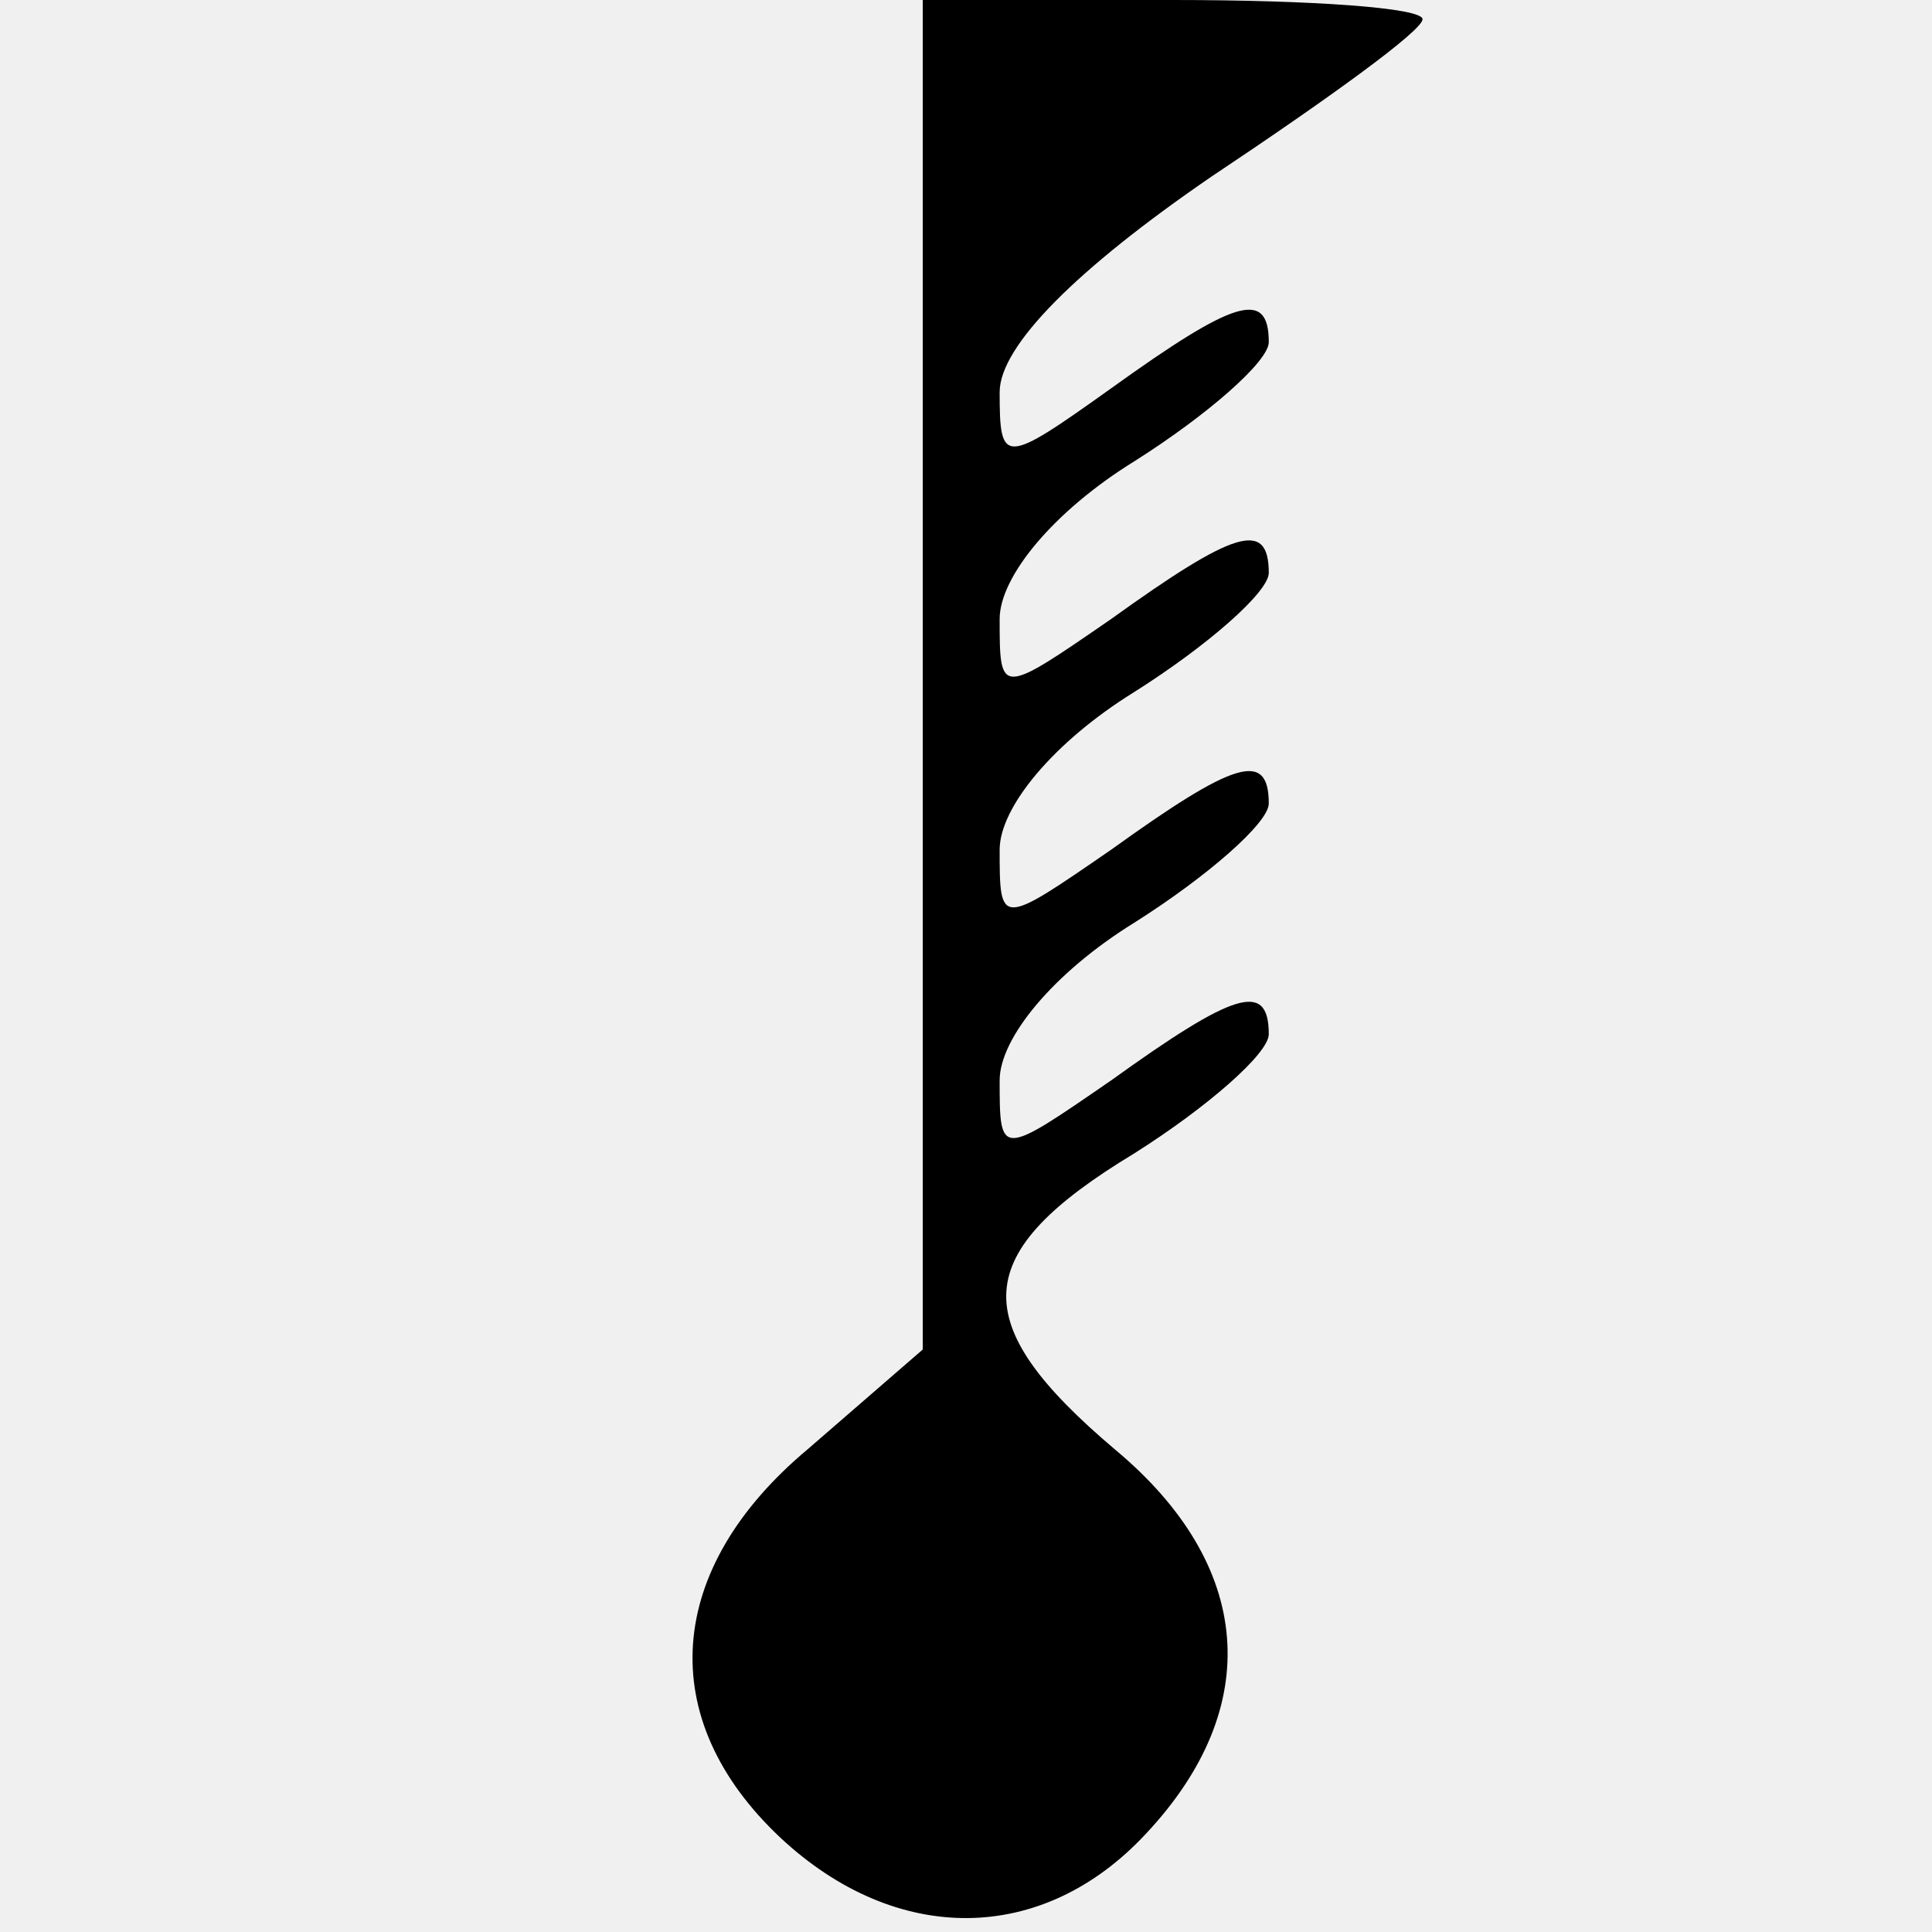
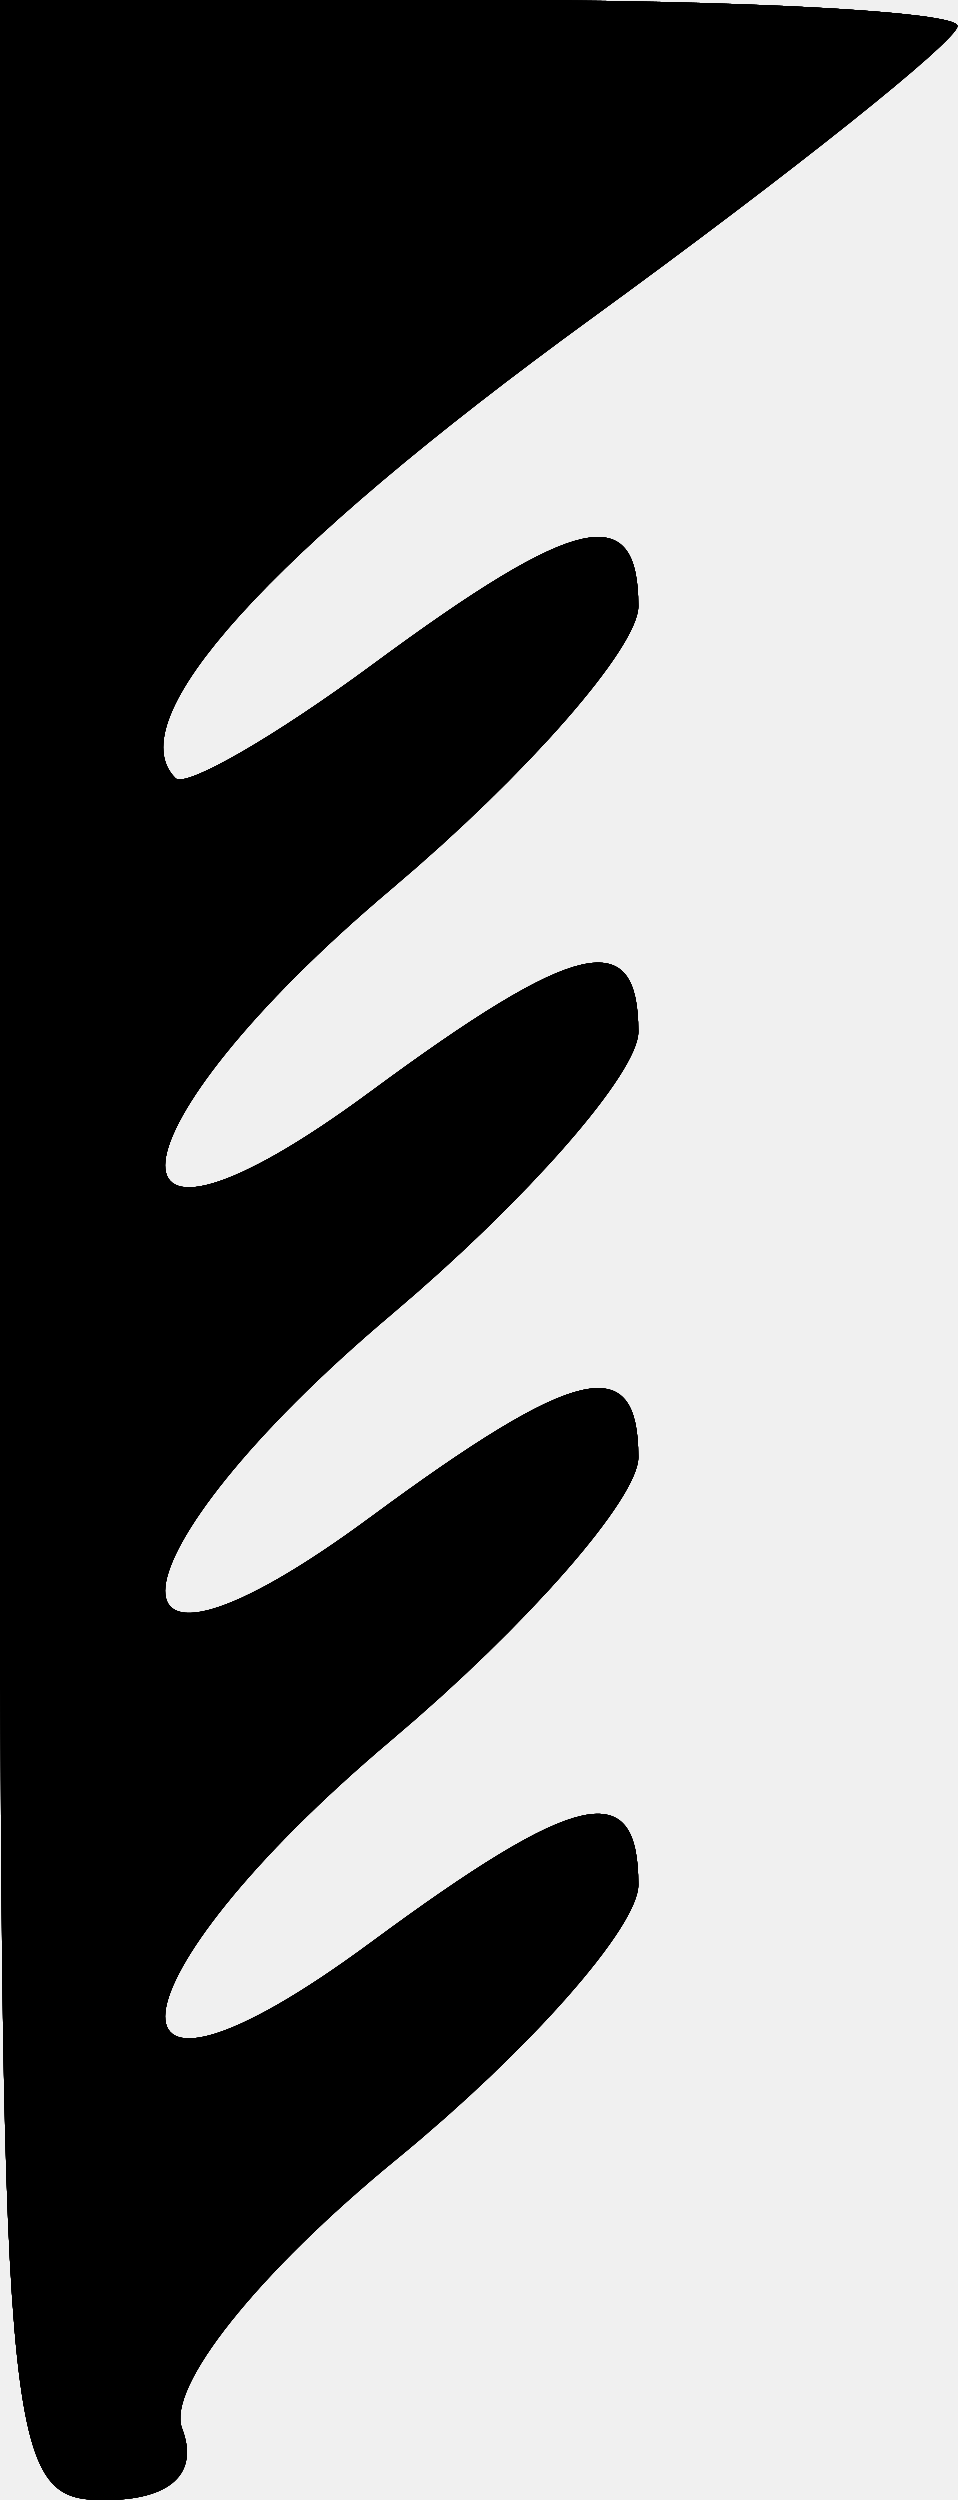
- <svg xmlns="http://www.w3.org/2000/svg" width="67" height="67" viewBox="0 0 67 67" fill="none">
-   <g clip-path="url(#clip0_9_40)">
-     <path d="M40.667 0L32 0L32 23.467L32 46.8L28 50.267C23.067 54.4 22.667 59.6 27.067 63.733C31.067 67.467 36.133 67.467 39.733 63.6C43.867 59.2 43.467 54.267 38.667 50.267C33.467 45.867 33.6 43.467 39.333 40C41.867 38.4 44 36.533 44 35.867C44 34 42.8 34.4 38.533 37.467C34.667 40.133 34.667 40.133 34.667 37.467C34.667 36 36.533 33.733 39.333 32C41.867 30.4 44 28.533 44 27.867C44 26 42.8 26.4 38.533 29.467C34.667 32.133 34.667 32.133 34.667 29.467C34.667 28 36.533 25.733 39.333 24C41.867 22.4 44 20.533 44 19.867C44 18 42.8 18.4 38.533 21.467C34.667 24.133 34.667 24.133 34.667 21.467C34.667 20 36.533 17.733 39.333 16C41.867 14.4 44 12.533 44 11.867C44 10 42.8 10.4 38.533 13.467C34.8 16.133 34.667 16.133 34.667 13.6C34.667 12 37.333 9.333 42 6.133C46 3.467 49.333 1.067 49.333 0.667C49.333 0.267 45.467 0 40.667 0Z" fill="black" />
-   </g>
-   <defs>
-     <clipPath id="clip0_9_40">
-       <rect width="66.667" height="66.667" fill="white" transform="translate(66.6667) rotate(90)" />
-     </clipPath>
-   </defs>
+ <svg xmlns="http://www.w3.org/2000/svg" width="18" height="47" viewBox="0 0 18 47" fill="none">
+   <path fill-rule="evenodd" clip-rule="evenodd" d="M0 23.5C0 46.208 0.066 47 1.969 47C3.204 47 3.746 46.501 3.422 45.658C3.125 44.884 4.832 42.74 7.454 40.591C9.954 38.542 12 36.221 12 35.433C12 33.396 10.874 33.642 6.955 36.533C1.593 40.489 1.927 37.294 7.355 32.712C9.91 30.556 12 28.164 12 27.396C12 25.397 10.856 25.655 6.955 28.533C1.593 32.489 1.927 29.294 7.355 24.712C9.91 22.556 12 20.164 12 19.396C12 17.397 10.856 17.655 6.955 20.533C1.593 24.489 1.927 21.294 7.355 16.712C9.91 14.556 12 12.164 12 11.396C12 9.404 10.857 9.654 7.016 12.488C5.161 13.857 3.488 14.821 3.298 14.631C2.205 13.539 5.035 10.408 11.106 5.992C14.898 3.234 18 0.758 18 0.489C18 0.22 13.95 0 9 0H0V23.5Z" fill="black" />
+   <path fill-rule="evenodd" clip-rule="evenodd" d="M0 23.5C0 46.208 0.066 47 1.969 47C3.204 47 3.746 46.501 3.422 45.658C3.125 44.884 4.832 42.74 7.454 40.591C9.954 38.542 12 36.221 12 35.433C12 33.396 10.874 33.642 6.955 36.533C1.593 40.489 1.927 37.294 7.355 32.712C9.91 30.556 12 28.164 12 27.396C12 25.397 10.856 25.655 6.955 28.533C1.593 32.489 1.927 29.294 7.355 24.712C9.91 22.556 12 20.164 12 19.396C12 17.397 10.856 17.655 6.955 20.533C1.593 24.489 1.927 21.294 7.355 16.712C9.91 14.556 12 12.164 12 11.396C12 9.404 10.857 9.654 7.016 12.488C5.161 13.857 3.488 14.821 3.298 14.631C2.205 13.539 5.035 10.408 11.106 5.992C14.898 3.234 18 0.758 18 0.489C18 0.22 13.95 0 9 0H0V23.5Z" fill="black" />
+   <path fill-rule="evenodd" clip-rule="evenodd" d="M0 23.5C0 46.208 0.066 47 1.969 47C3.204 47 3.746 46.501 3.422 45.658C3.125 44.884 4.832 42.74 7.454 40.591C9.954 38.542 12 36.221 12 35.433C12 33.396 10.874 33.642 6.955 36.533C1.593 40.489 1.927 37.294 7.355 32.712C9.91 30.556 12 28.164 12 27.396C12 25.397 10.856 25.655 6.955 28.533C1.593 32.489 1.927 29.294 7.355 24.712C9.91 22.556 12 20.164 12 19.396C12 17.397 10.856 17.655 6.955 20.533C1.593 24.489 1.927 21.294 7.355 16.712C9.91 14.556 12 12.164 12 11.396C12 9.404 10.857 9.654 7.016 12.488C5.161 13.857 3.488 14.821 3.298 14.631C2.205 13.539 5.035 10.408 11.106 5.992C14.898 3.234 18 0.758 18 0.489C18 0.22 13.95 0 9 0H0V23.5Z" fill="black" />
+   <path fill-rule="evenodd" clip-rule="evenodd" d="M0 23.5C0 46.208 0.066 47 1.969 47C3.204 47 3.746 46.501 3.422 45.658C3.125 44.884 4.832 42.74 7.454 40.591C9.954 38.542 12 36.221 12 35.433C12 33.396 10.874 33.642 6.955 36.533C1.593 40.489 1.927 37.294 7.355 32.712C9.91 30.556 12 28.164 12 27.396C12 25.397 10.856 25.655 6.955 28.533C1.593 32.489 1.927 29.294 7.355 24.712C9.91 22.556 12 20.164 12 19.396C12 17.397 10.856 17.655 6.955 20.533C1.593 24.489 1.927 21.294 7.355 16.712C9.91 14.556 12 12.164 12 11.396C12 9.404 10.857 9.654 7.016 12.488C5.161 13.857 3.488 14.821 3.298 14.631C2.205 13.539 5.035 10.408 11.106 5.992C14.898 3.234 18 0.758 18 0.489C18 0.22 13.95 0 9 0H0V23.5Z" fill="black" />
+   <path fill-rule="evenodd" clip-rule="evenodd" d="M0 23.5C0 46.208 0.066 47 1.969 47C3.204 47 3.746 46.501 3.422 45.658C3.125 44.884 4.832 42.74 7.454 40.591C9.954 38.542 12 36.221 12 35.433C12 33.396 10.874 33.642 6.955 36.533C1.593 40.489 1.927 37.294 7.355 32.712C9.91 30.556 12 28.164 12 27.396C12 25.397 10.856 25.655 6.955 28.533C1.593 32.489 1.927 29.294 7.355 24.712C9.91 22.556 12 20.164 12 19.396C12 17.397 10.856 17.655 6.955 20.533C1.593 24.489 1.927 21.294 7.355 16.712C9.91 14.556 12 12.164 12 11.396C12 9.404 10.857 9.654 7.016 12.488C5.161 13.857 3.488 14.821 3.298 14.631C2.205 13.539 5.035 10.408 11.106 5.992C14.898 3.234 18 0.758 18 0.489C18 0.22 13.95 0 9 0H0V23.5Z" fill="black" />
+   <path fill-rule="evenodd" clip-rule="evenodd" d="M0 23.5C0 46.208 0.066 47 1.969 47C3.204 47 3.746 46.501 3.422 45.658C3.125 44.884 4.832 42.74 7.454 40.591C9.954 38.542 12 36.221 12 35.433C12 33.396 10.874 33.642 6.955 36.533C1.593 40.489 1.927 37.294 7.355 32.712C9.91 30.556 12 28.164 12 27.396C12 25.397 10.856 25.655 6.955 28.533C1.593 32.489 1.927 29.294 7.355 24.712C9.91 22.556 12 20.164 12 19.396C12 17.397 10.856 17.655 6.955 20.533C1.593 24.489 1.927 21.294 7.355 16.712C9.91 14.556 12 12.164 12 11.396C12 9.404 10.857 9.654 7.016 12.488C5.161 13.857 3.488 14.821 3.298 14.631C2.205 13.539 5.035 10.408 11.106 5.992C14.898 3.234 18 0.758 18 0.489C18 0.22 13.95 0 9 0H0V23.5Z" fill="black" />
+   <path fill-rule="evenodd" clip-rule="evenodd" d="M0 23.5C0 46.208 0.066 47 1.969 47C3.204 47 3.746 46.501 3.422 45.658C3.125 44.884 4.832 42.74 7.454 40.591C9.954 38.542 12 36.221 12 35.433C12 33.396 10.874 33.642 6.955 36.533C1.593 40.489 1.927 37.294 7.355 32.712C9.91 30.556 12 28.164 12 27.396C12 25.397 10.856 25.655 6.955 28.533C1.593 32.489 1.927 29.294 7.355 24.712C9.91 22.556 12 20.164 12 19.396C12 17.397 10.856 17.655 6.955 20.533C1.593 24.489 1.927 21.294 7.355 16.712C9.91 14.556 12 12.164 12 11.396C12 9.404 10.857 9.654 7.016 12.488C5.161 13.857 3.488 14.821 3.298 14.631C2.205 13.539 5.035 10.408 11.106 5.992C14.898 3.234 18 0.758 18 0.489C18 0.22 13.95 0 9 0H0V23.5Z" fill="black" />
+   <path fill-rule="evenodd" clip-rule="evenodd" d="M0 23.5C0 46.208 0.066 47 1.969 47C3.204 47 3.746 46.501 3.422 45.658C3.125 44.884 4.832 42.74 7.454 40.591C9.954 38.542 12 36.221 12 35.433C12 33.396 10.874 33.642 6.955 36.533C1.593 40.489 1.927 37.294 7.355 32.712C9.91 30.556 12 28.164 12 27.396C12 25.397 10.856 25.655 6.955 28.533C1.593 32.489 1.927 29.294 7.355 24.712C9.91 22.556 12 20.164 12 19.396C12 17.397 10.856 17.655 6.955 20.533C1.593 24.489 1.927 21.294 7.355 16.712C9.91 14.556 12 12.164 12 11.396C12 9.404 10.857 9.654 7.016 12.488C5.161 13.857 3.488 14.821 3.298 14.631C2.205 13.539 5.035 10.408 11.106 5.992C14.898 3.234 18 0.758 18 0.489C18 0.22 13.95 0 9 0H0V23.5Z" fill="black" />
</svg>
